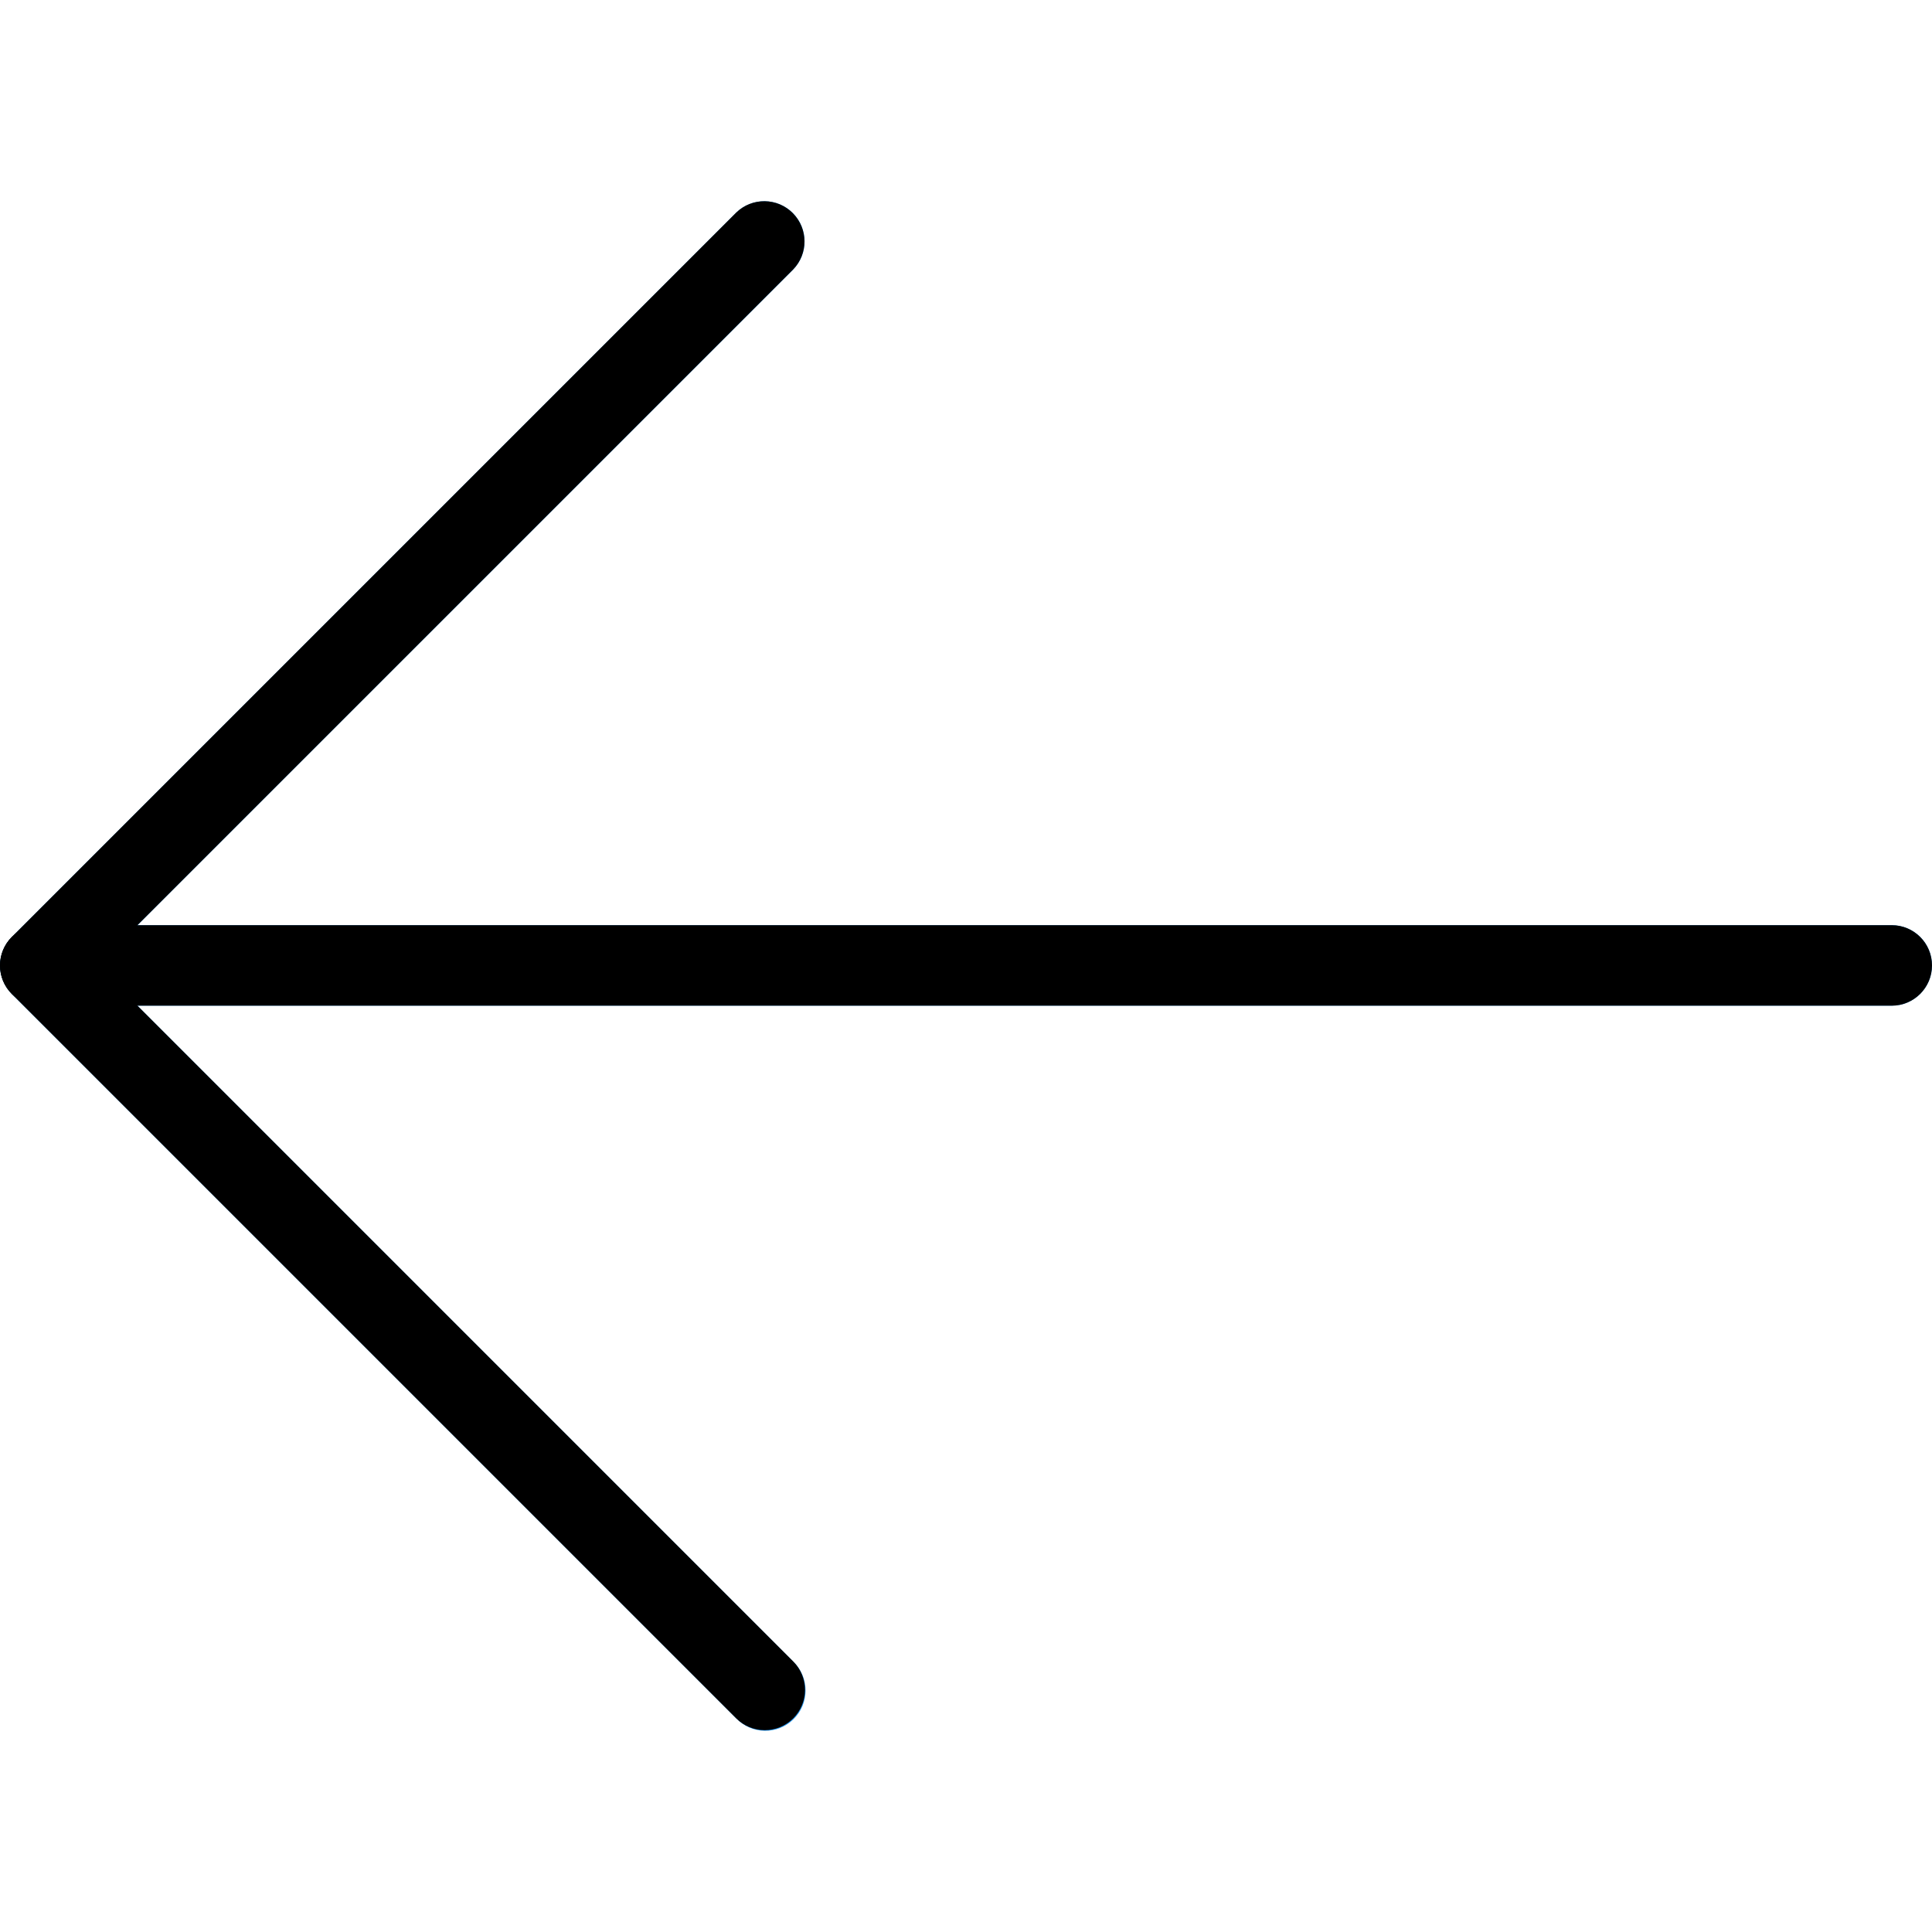
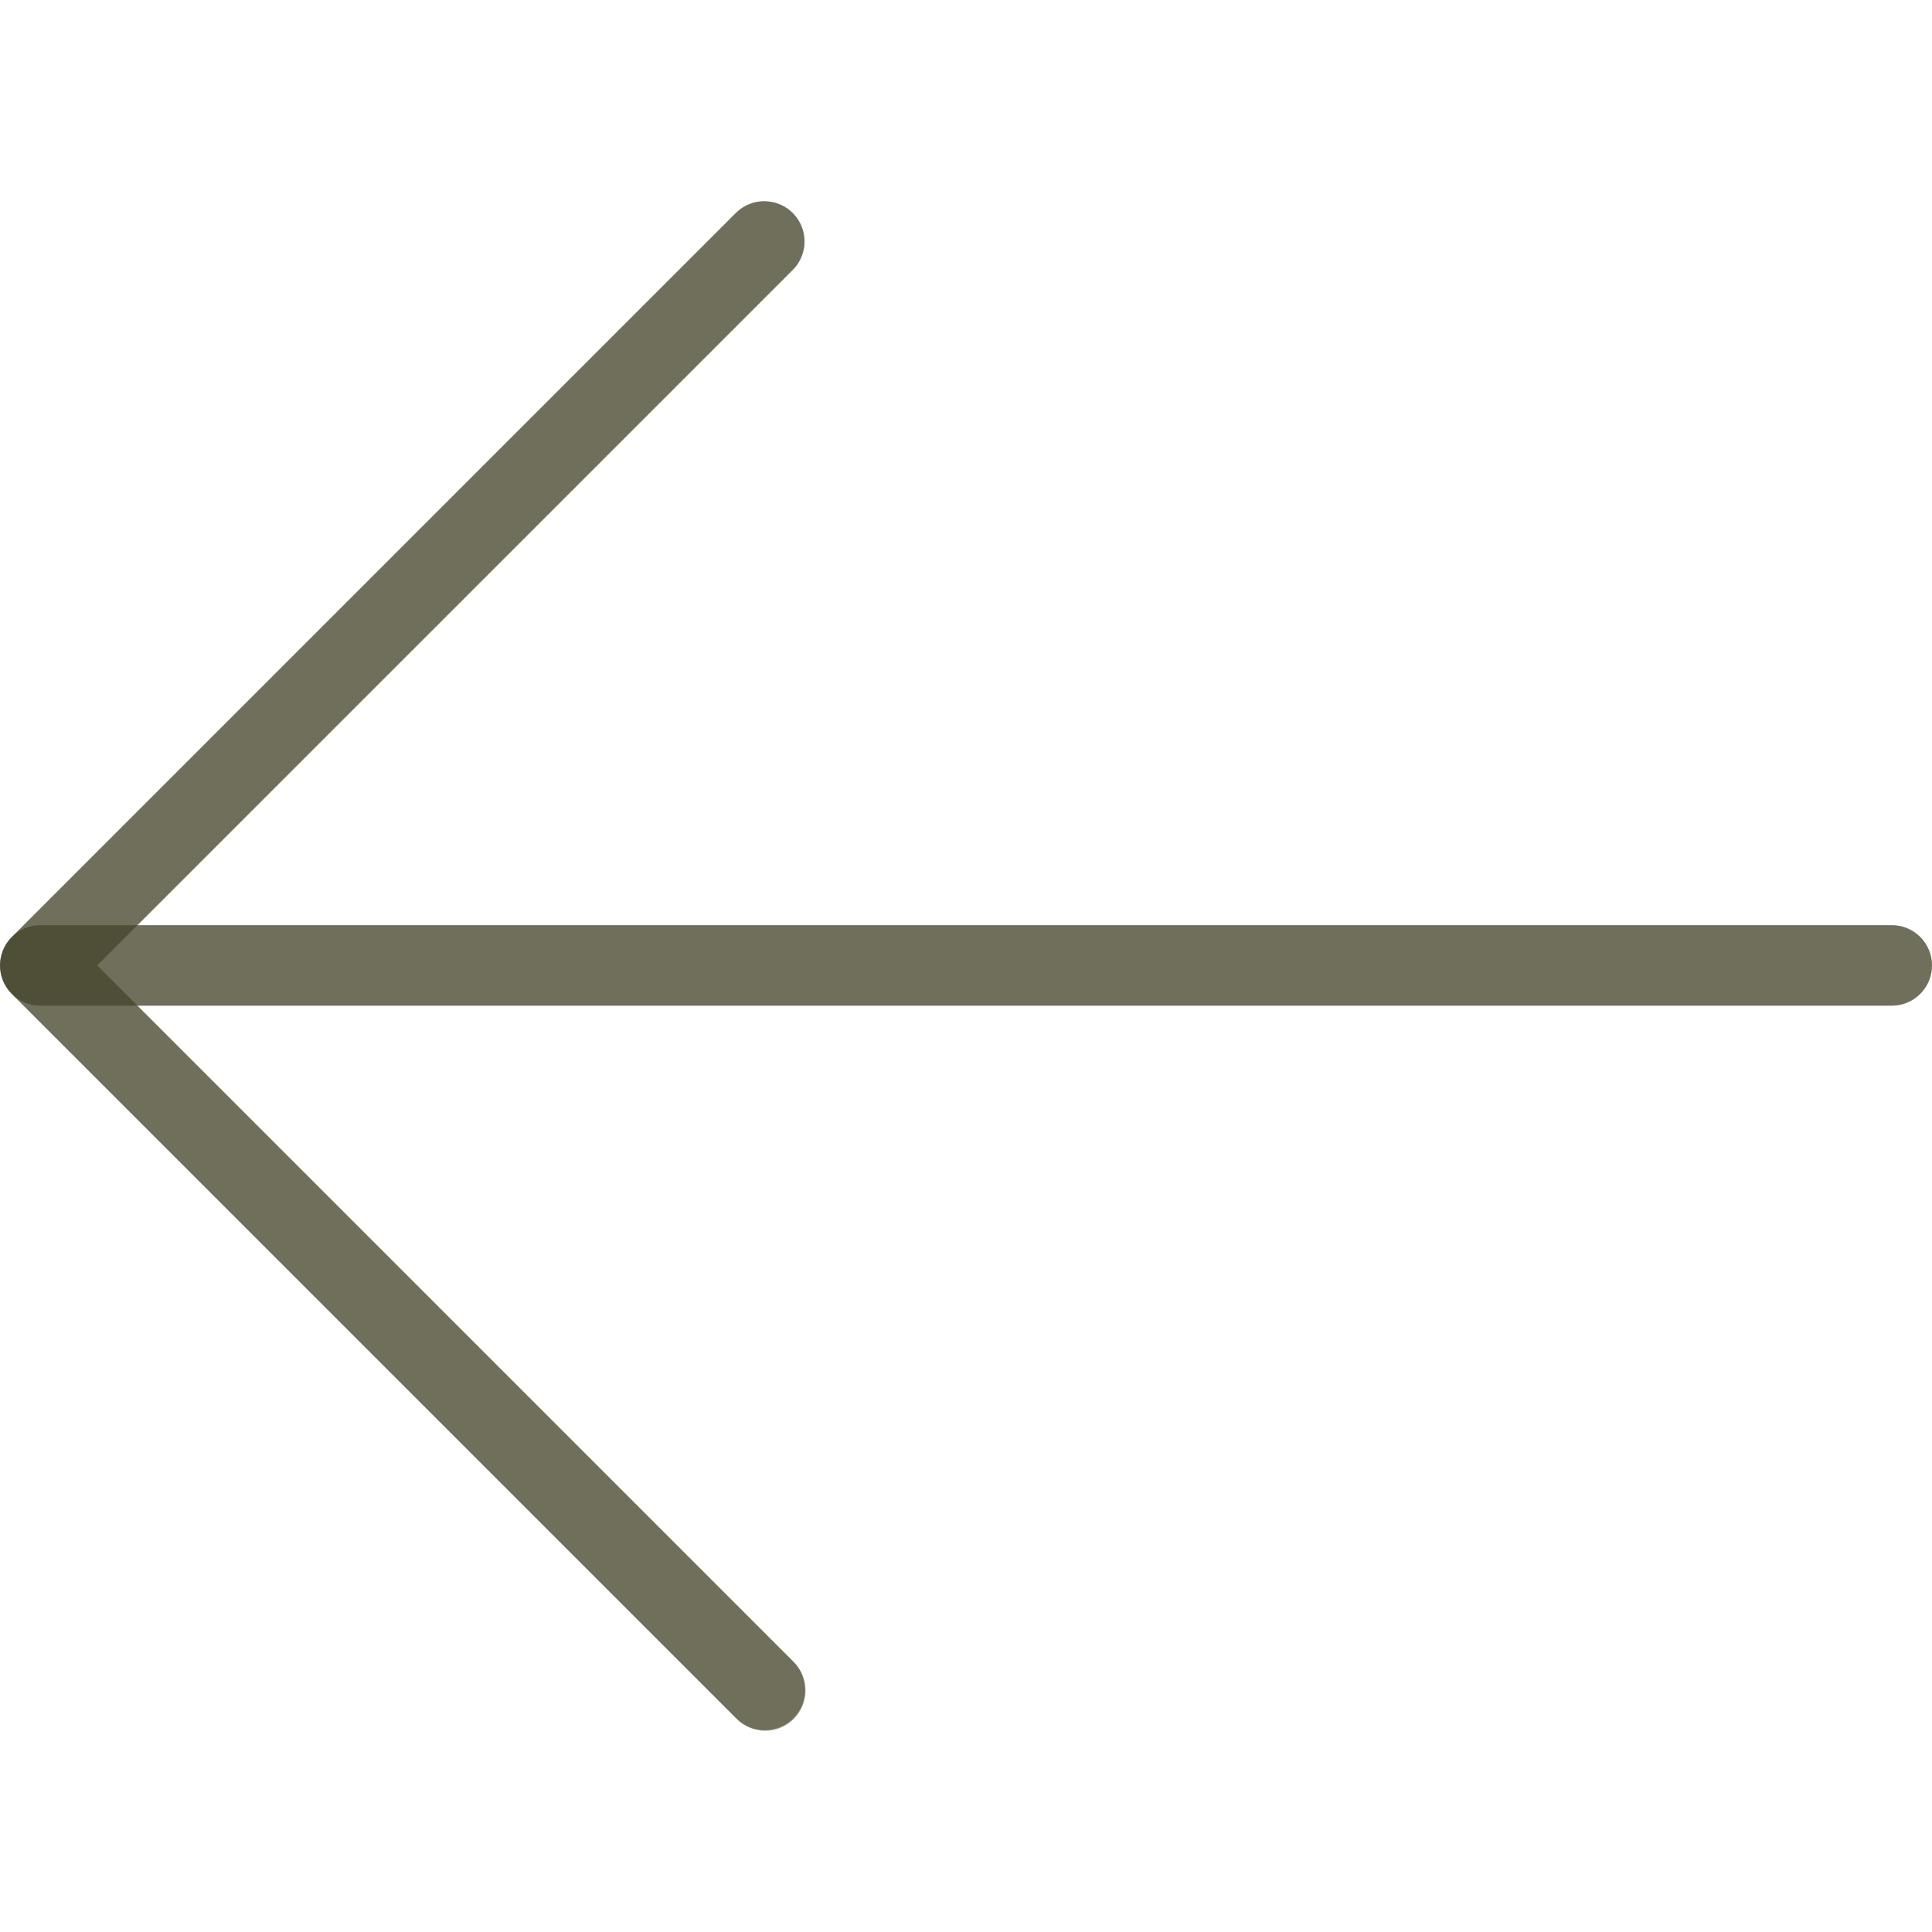
<svg xmlns="http://www.w3.org/2000/svg" version="1.1" id="Capa_1" x="0px" y="0px" viewBox="0 0 512.008 512.008" style="enable-background:new 0 0 512.008 512.008;" xml:space="preserve">
-   <path style="fill:#2196F3;" d="M501.342,245.185H36.424L210.227,71.404c4.093-4.237,3.975-10.99-0.262-15.083  c-4.134-3.992-10.687-3.992-14.82,0l-192,192c-4.171,4.16-4.179,10.914-0.019,15.085c0.006,0.006,0.013,0.013,0.019,0.019l192,192  c4.093,4.237,10.845,4.354,15.083,0.262c4.237-4.093,4.354-10.845,0.262-15.083c-0.086-0.089-0.173-0.176-0.262-0.262  L36.424,266.519h464.917c5.891,0,10.667-4.776,10.667-10.667S507.233,245.185,501.342,245.185z" />
-   <path d="M202.675,458.519c-2.831,0.005-5.548-1.115-7.552-3.115l-192-192c-4.164-4.165-4.164-10.917,0-15.083l192-192  c4.237-4.093,10.99-3.975,15.083,0.262c3.992,4.134,3.992,10.687,0,14.82L25.758,255.852L210.206,440.3  c4.171,4.16,4.179,10.914,0.019,15.085C208.224,457.39,205.508,458.518,202.675,458.519z" />
-   <path d="M501.342,266.519H10.675c-5.891,0-10.667-4.776-10.667-10.667s4.776-10.667,10.667-10.667h490.667  c5.891,0,10.667,4.776,10.667,10.667S507.233,266.519,501.342,266.519z" />
+   <path fill="#202002" fill-opacity="0.4" d="M501.342,245.185H36.424L210.227,71.404c4.093-4.237,3.975-10.99-0.262-15.083  c-4.134-3.992-10.687-3.992-14.82,0l-192,192c-4.171,4.16-4.179,10.914-0.019,15.085c0.006,0.006,0.013,0.013,0.019,0.019l192,192  c4.093,4.237,10.845,4.354,15.083,0.262c4.237-4.093,4.354-10.845,0.262-15.083c-0.086-0.089-0.173-0.176-0.262-0.262  L36.424,266.519h464.917c5.891,0,10.667-4.776,10.667-10.667S507.233,245.185,501.342,245.185z" />
+   <path fill="#202002" fill-opacity="0.4" d="M202.675,458.519c-2.831,0.005-5.548-1.115-7.552-3.115l-192-192c-4.164-4.165-4.164-10.917,0-15.083l192-192  c4.237-4.093,10.99-3.975,15.083,0.262c3.992,4.134,3.992,10.687,0,14.82L25.758,255.852L210.206,440.3  c4.171,4.16,4.179,10.914,0.019,15.085C208.224,457.39,205.508,458.518,202.675,458.519z" />
+   <path fill="#202002" fill-opacity="0.4" d="M501.342,266.519H10.675c-5.891,0-10.667-4.776-10.667-10.667s4.776-10.667,10.667-10.667h490.667  c5.891,0,10.667,4.776,10.667,10.667S507.233,266.519,501.342,266.519z" />
  <g>
</g>
  <g>
</g>
  <g>
</g>
  <g>
</g>
  <g>
</g>
  <g>
</g>
  <g>
</g>
  <g>
</g>
  <g>
</g>
  <g>
</g>
  <g>
</g>
  <g>
</g>
  <g>
</g>
  <g>
</g>
  <g>
</g>
</svg>
